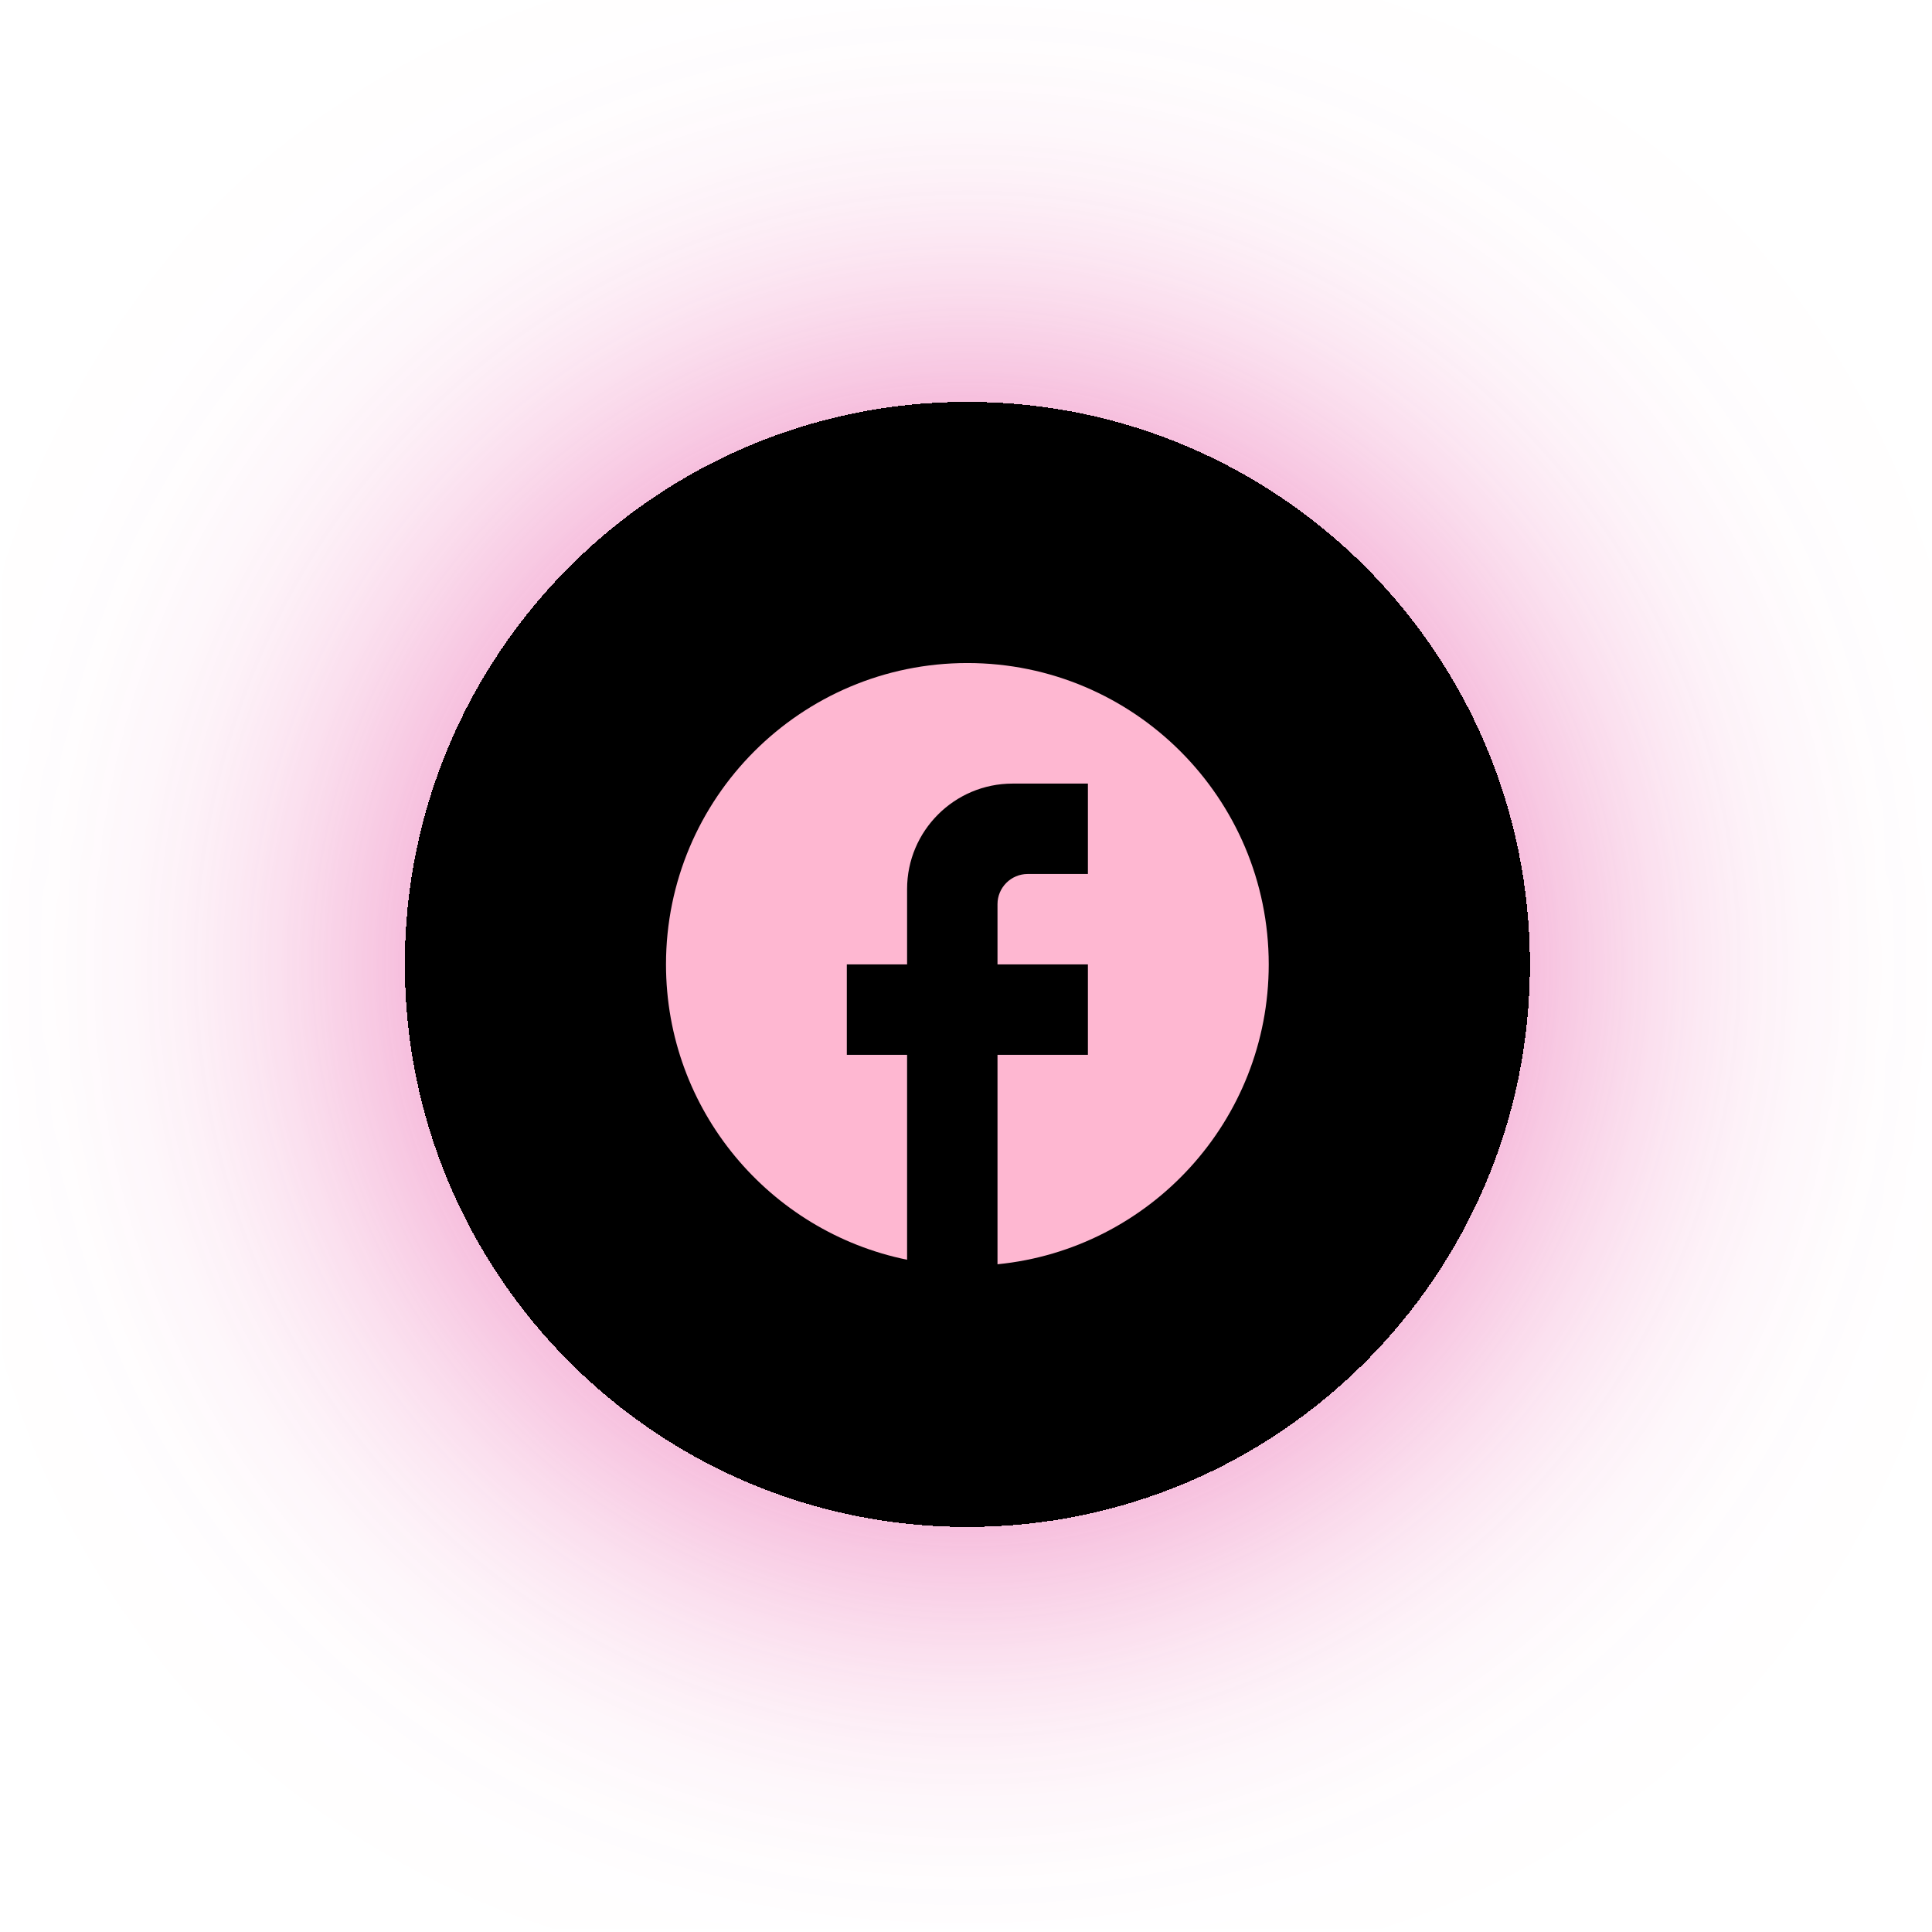
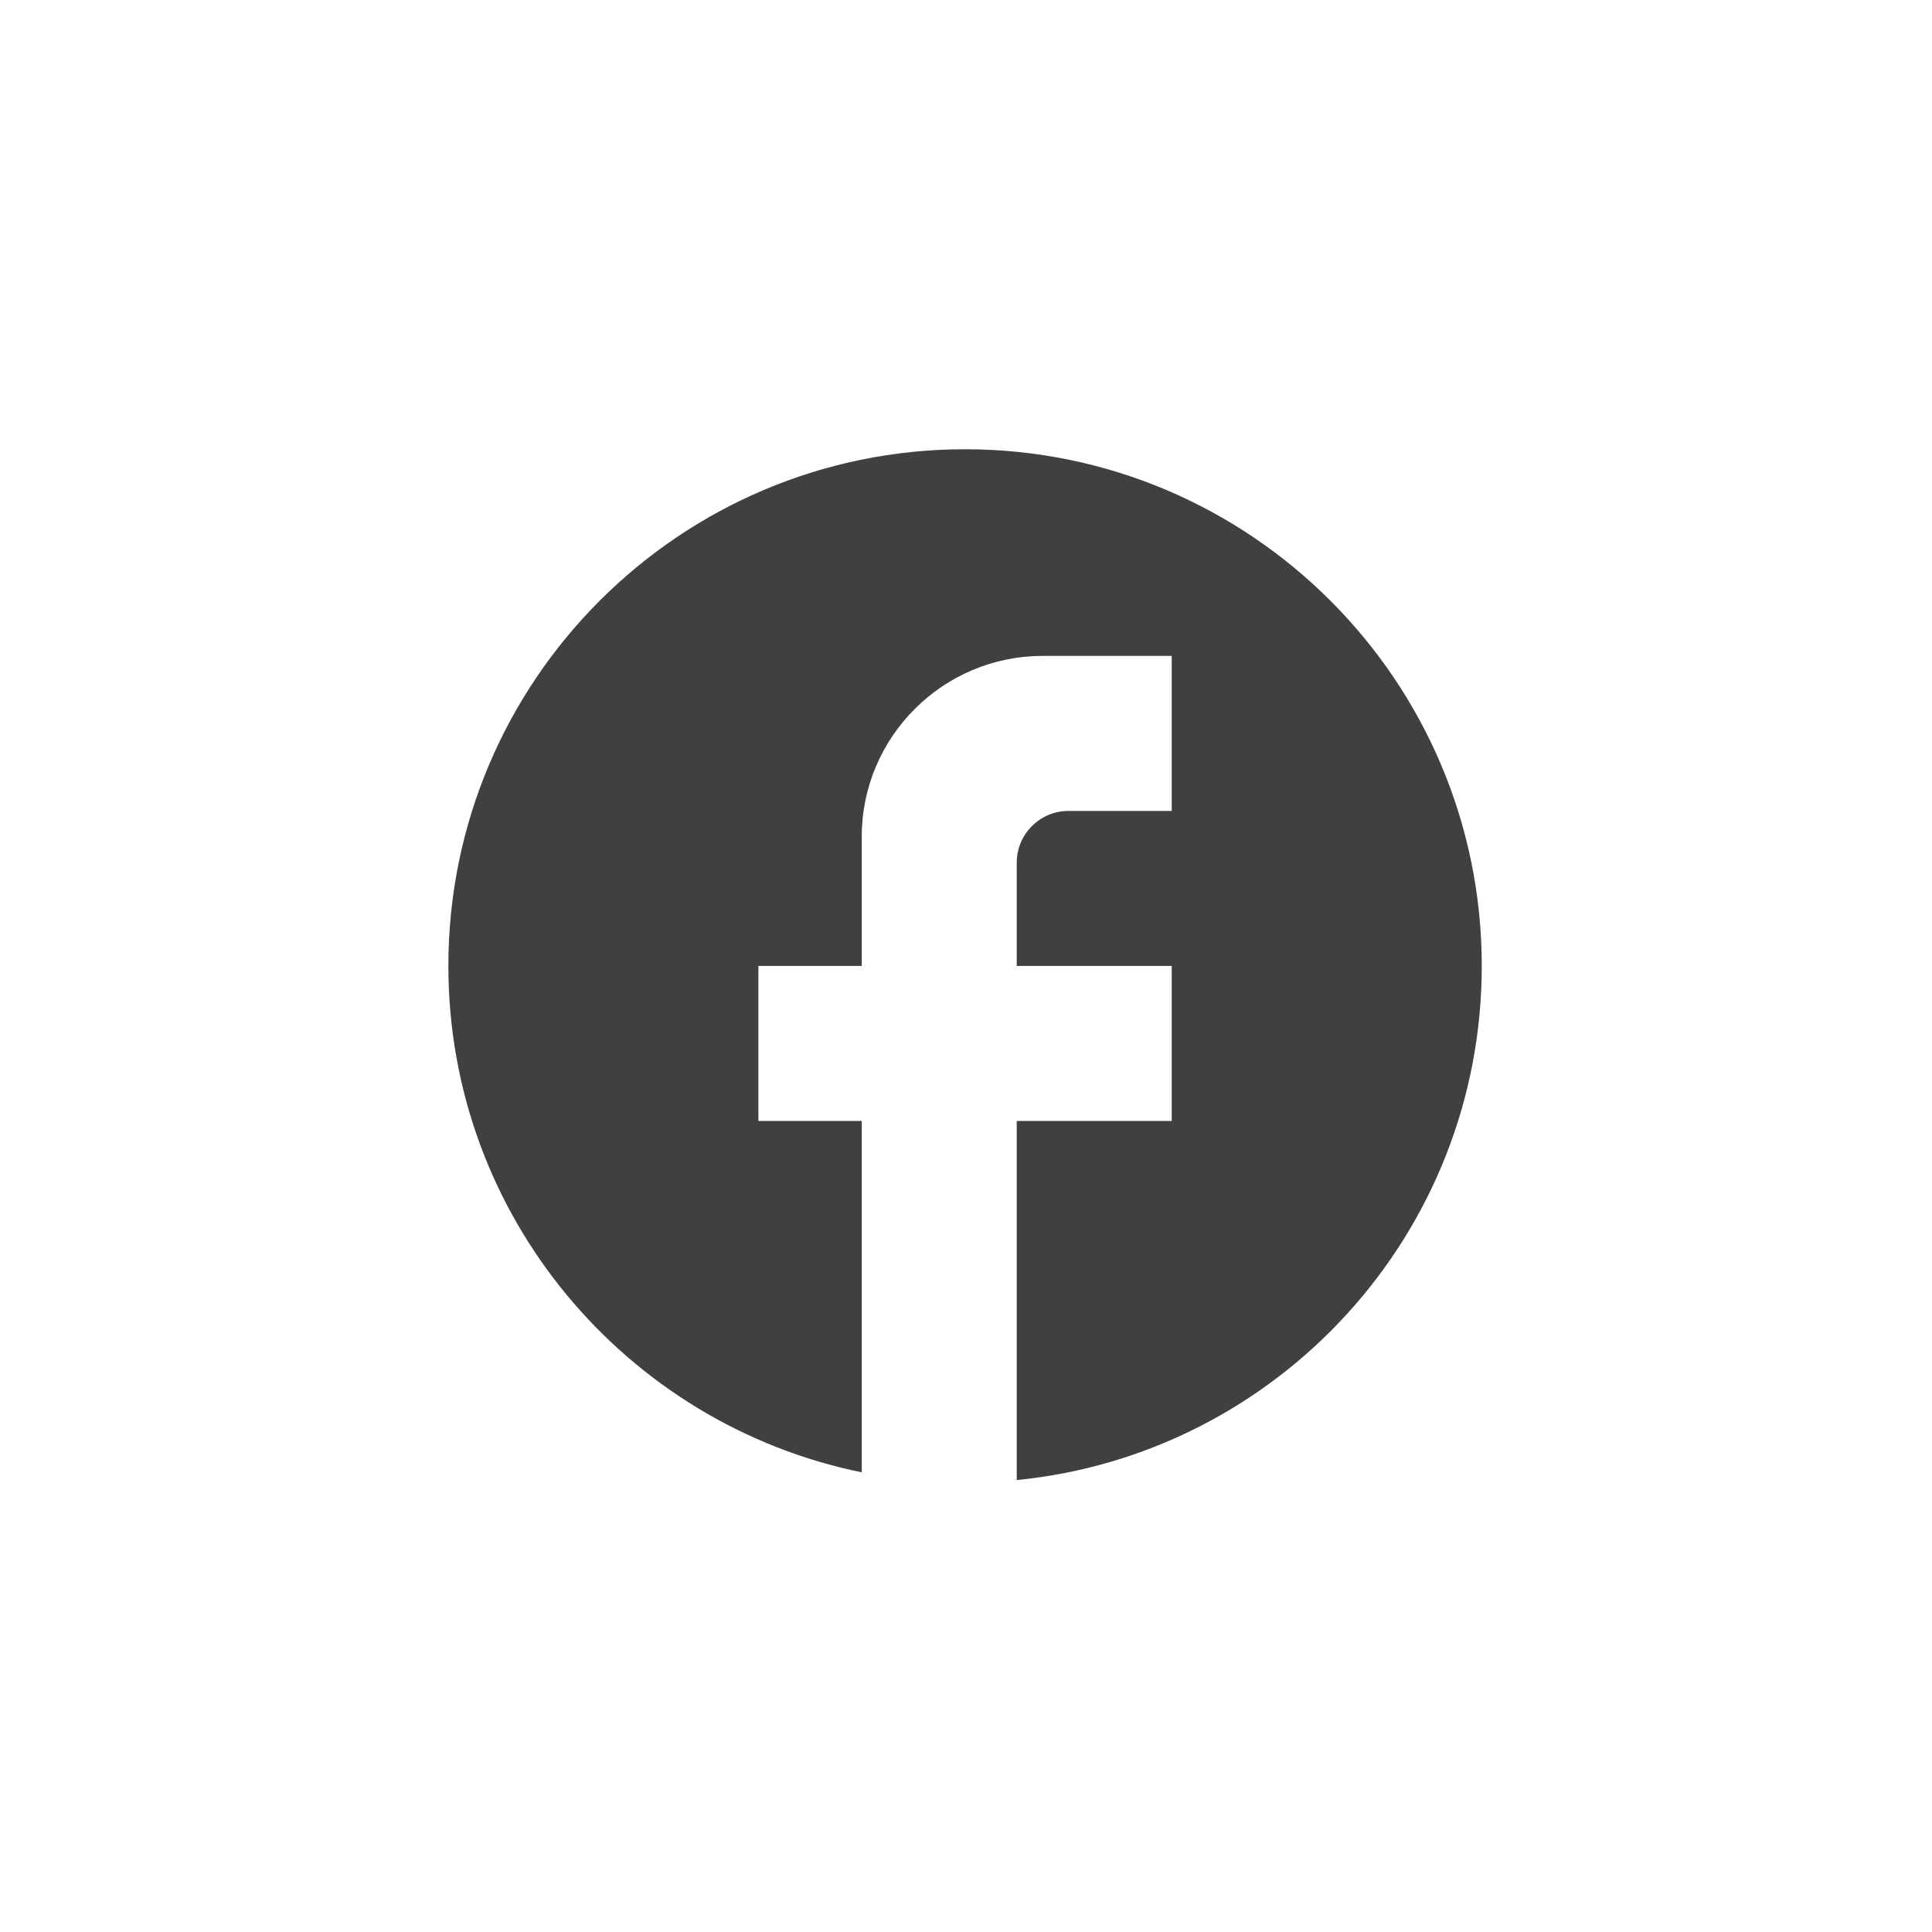
- <svg xmlns="http://www.w3.org/2000/svg" width="250" height="250" viewBox="0 0 250 250" fill="none">
-   <g opacity="0.997" filter="url(#filter0_d_298_644)">
-     <rect x="52.383" y="52" width="145.588" height="145.588" rx="72.794" fill="black" shape-rendering="crispEdges" />
-     <path d="M164.173 124.794C164.173 103.268 146.703 85.797 125.177 85.797C103.65 85.797 86.18 103.268 86.18 124.794C86.18 143.669 99.595 159.384 117.377 163.011V136.493H109.578V124.794H117.377V115.045C117.377 107.518 123.5 101.396 131.026 101.396H140.775V113.095H132.976C130.831 113.095 129.076 114.85 129.076 116.995V124.794H140.775V136.493H129.076V163.596C148.77 161.646 164.173 145.033 164.173 124.794Z" fill="#FEB7D1" />
+ <svg xmlns="http://www.w3.org/2000/svg" width="107" height="107" viewBox="0 0 107 107" fill="none">
+   <g opacity="0.997">
+     <path d="M82.064 53.497C82.064 37.701 69.244 24.881 53.448 24.881C37.652 24.881 24.832 37.701 24.832 53.497C24.832 67.347 34.676 78.879 47.725 81.541V62.082H42.002V53.497H47.725V46.343C47.725 40.82 52.218 36.327 57.74 36.327H64.894V44.912H59.171C57.597 44.912 56.31 46.2 56.31 47.774V53.497H64.894V62.082H56.31V81.97C70.761 80.539 82.064 68.349 82.064 53.497Z" fill="black" fill-opacity="0.75" />
  </g>
-   <defs>
-     <filter id="filter0_d_298_644" x="0.387" y="0.004" width="249.579" height="249.58" filterUnits="userSpaceOnUse" color-interpolation-filters="sRGB">
-       <feFlood flood-opacity="0" result="BackgroundImageFix" />
-       <feColorMatrix in="SourceAlpha" type="matrix" values="0 0 0 0 0 0 0 0 0 0 0 0 0 0 0 0 0 0 127 0" result="hardAlpha" />
-       <feOffset />
-       <feGaussianBlur stdDeviation="25.998" />
-       <feComposite in2="hardAlpha" operator="out" />
-       <feColorMatrix type="matrix" values="0 0 0 0 0.89 0 0 0 0 0.176 0 0 0 0 0.569 0 0 0 0.7 0" />
-       <feBlend mode="normal" in2="BackgroundImageFix" result="effect1_dropShadow_298_644" />
-       <feBlend mode="normal" in="SourceGraphic" in2="effect1_dropShadow_298_644" result="shape" />
-     </filter>
-   </defs>
</svg>
